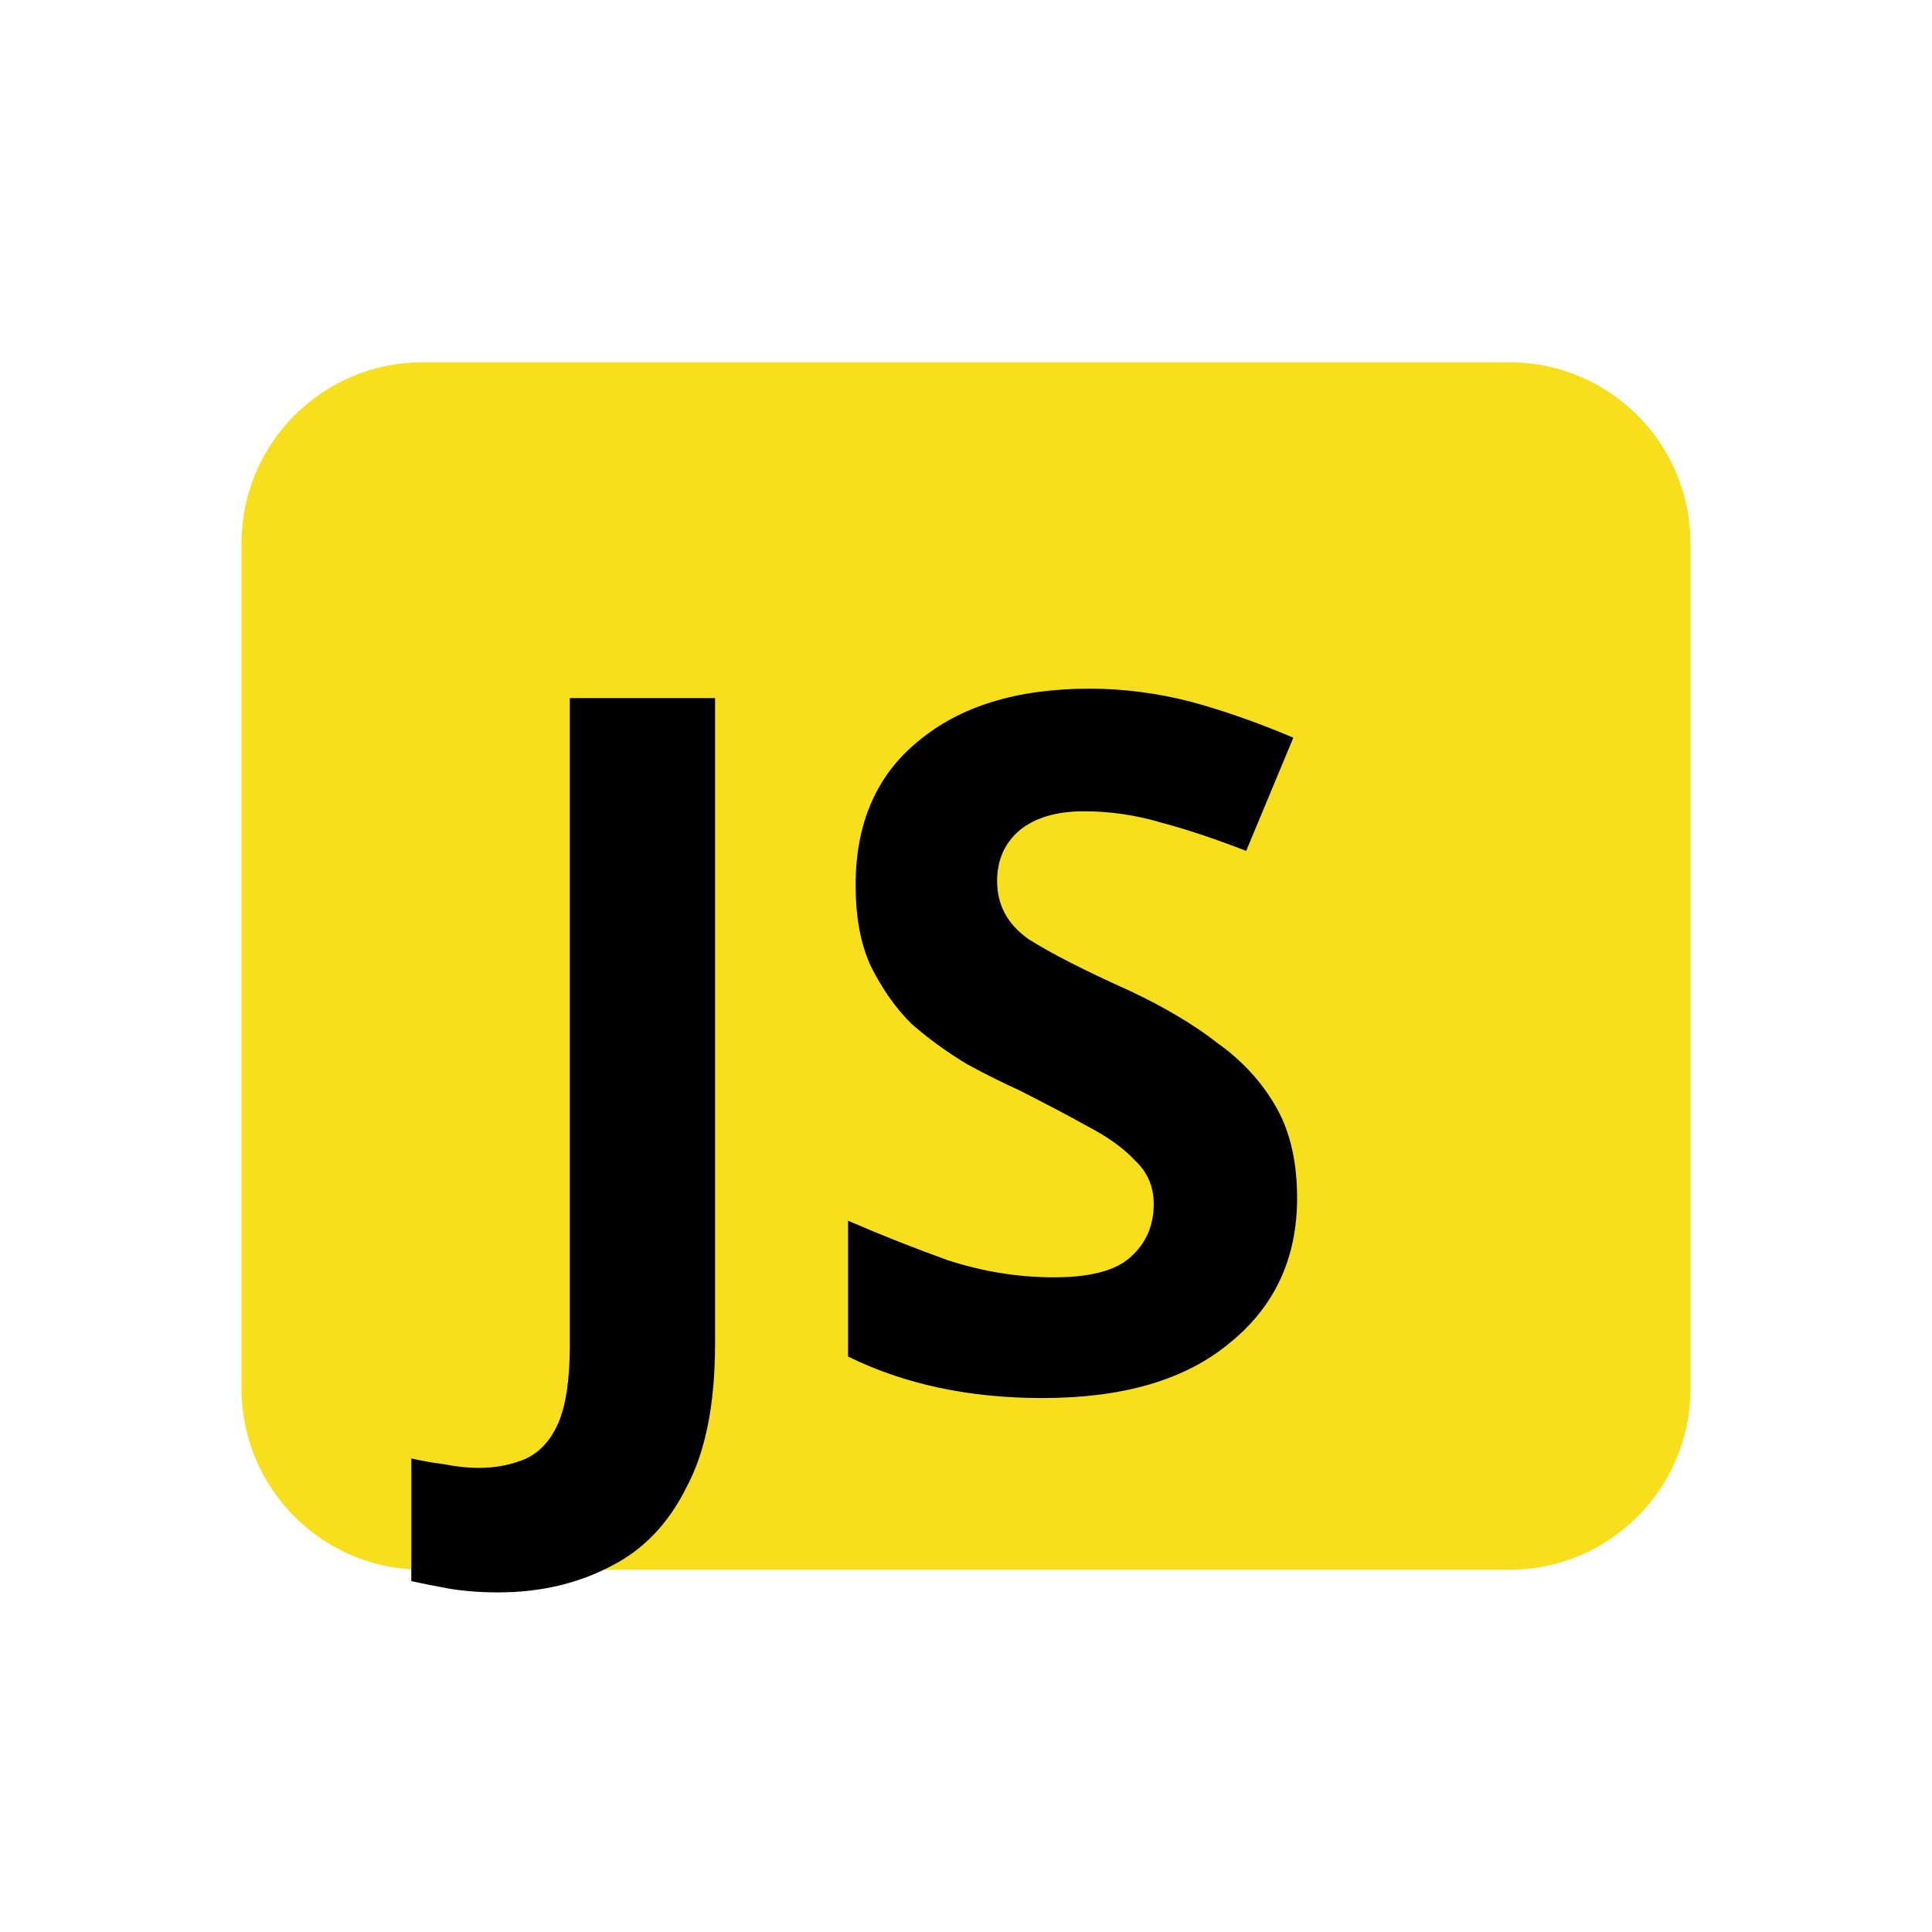
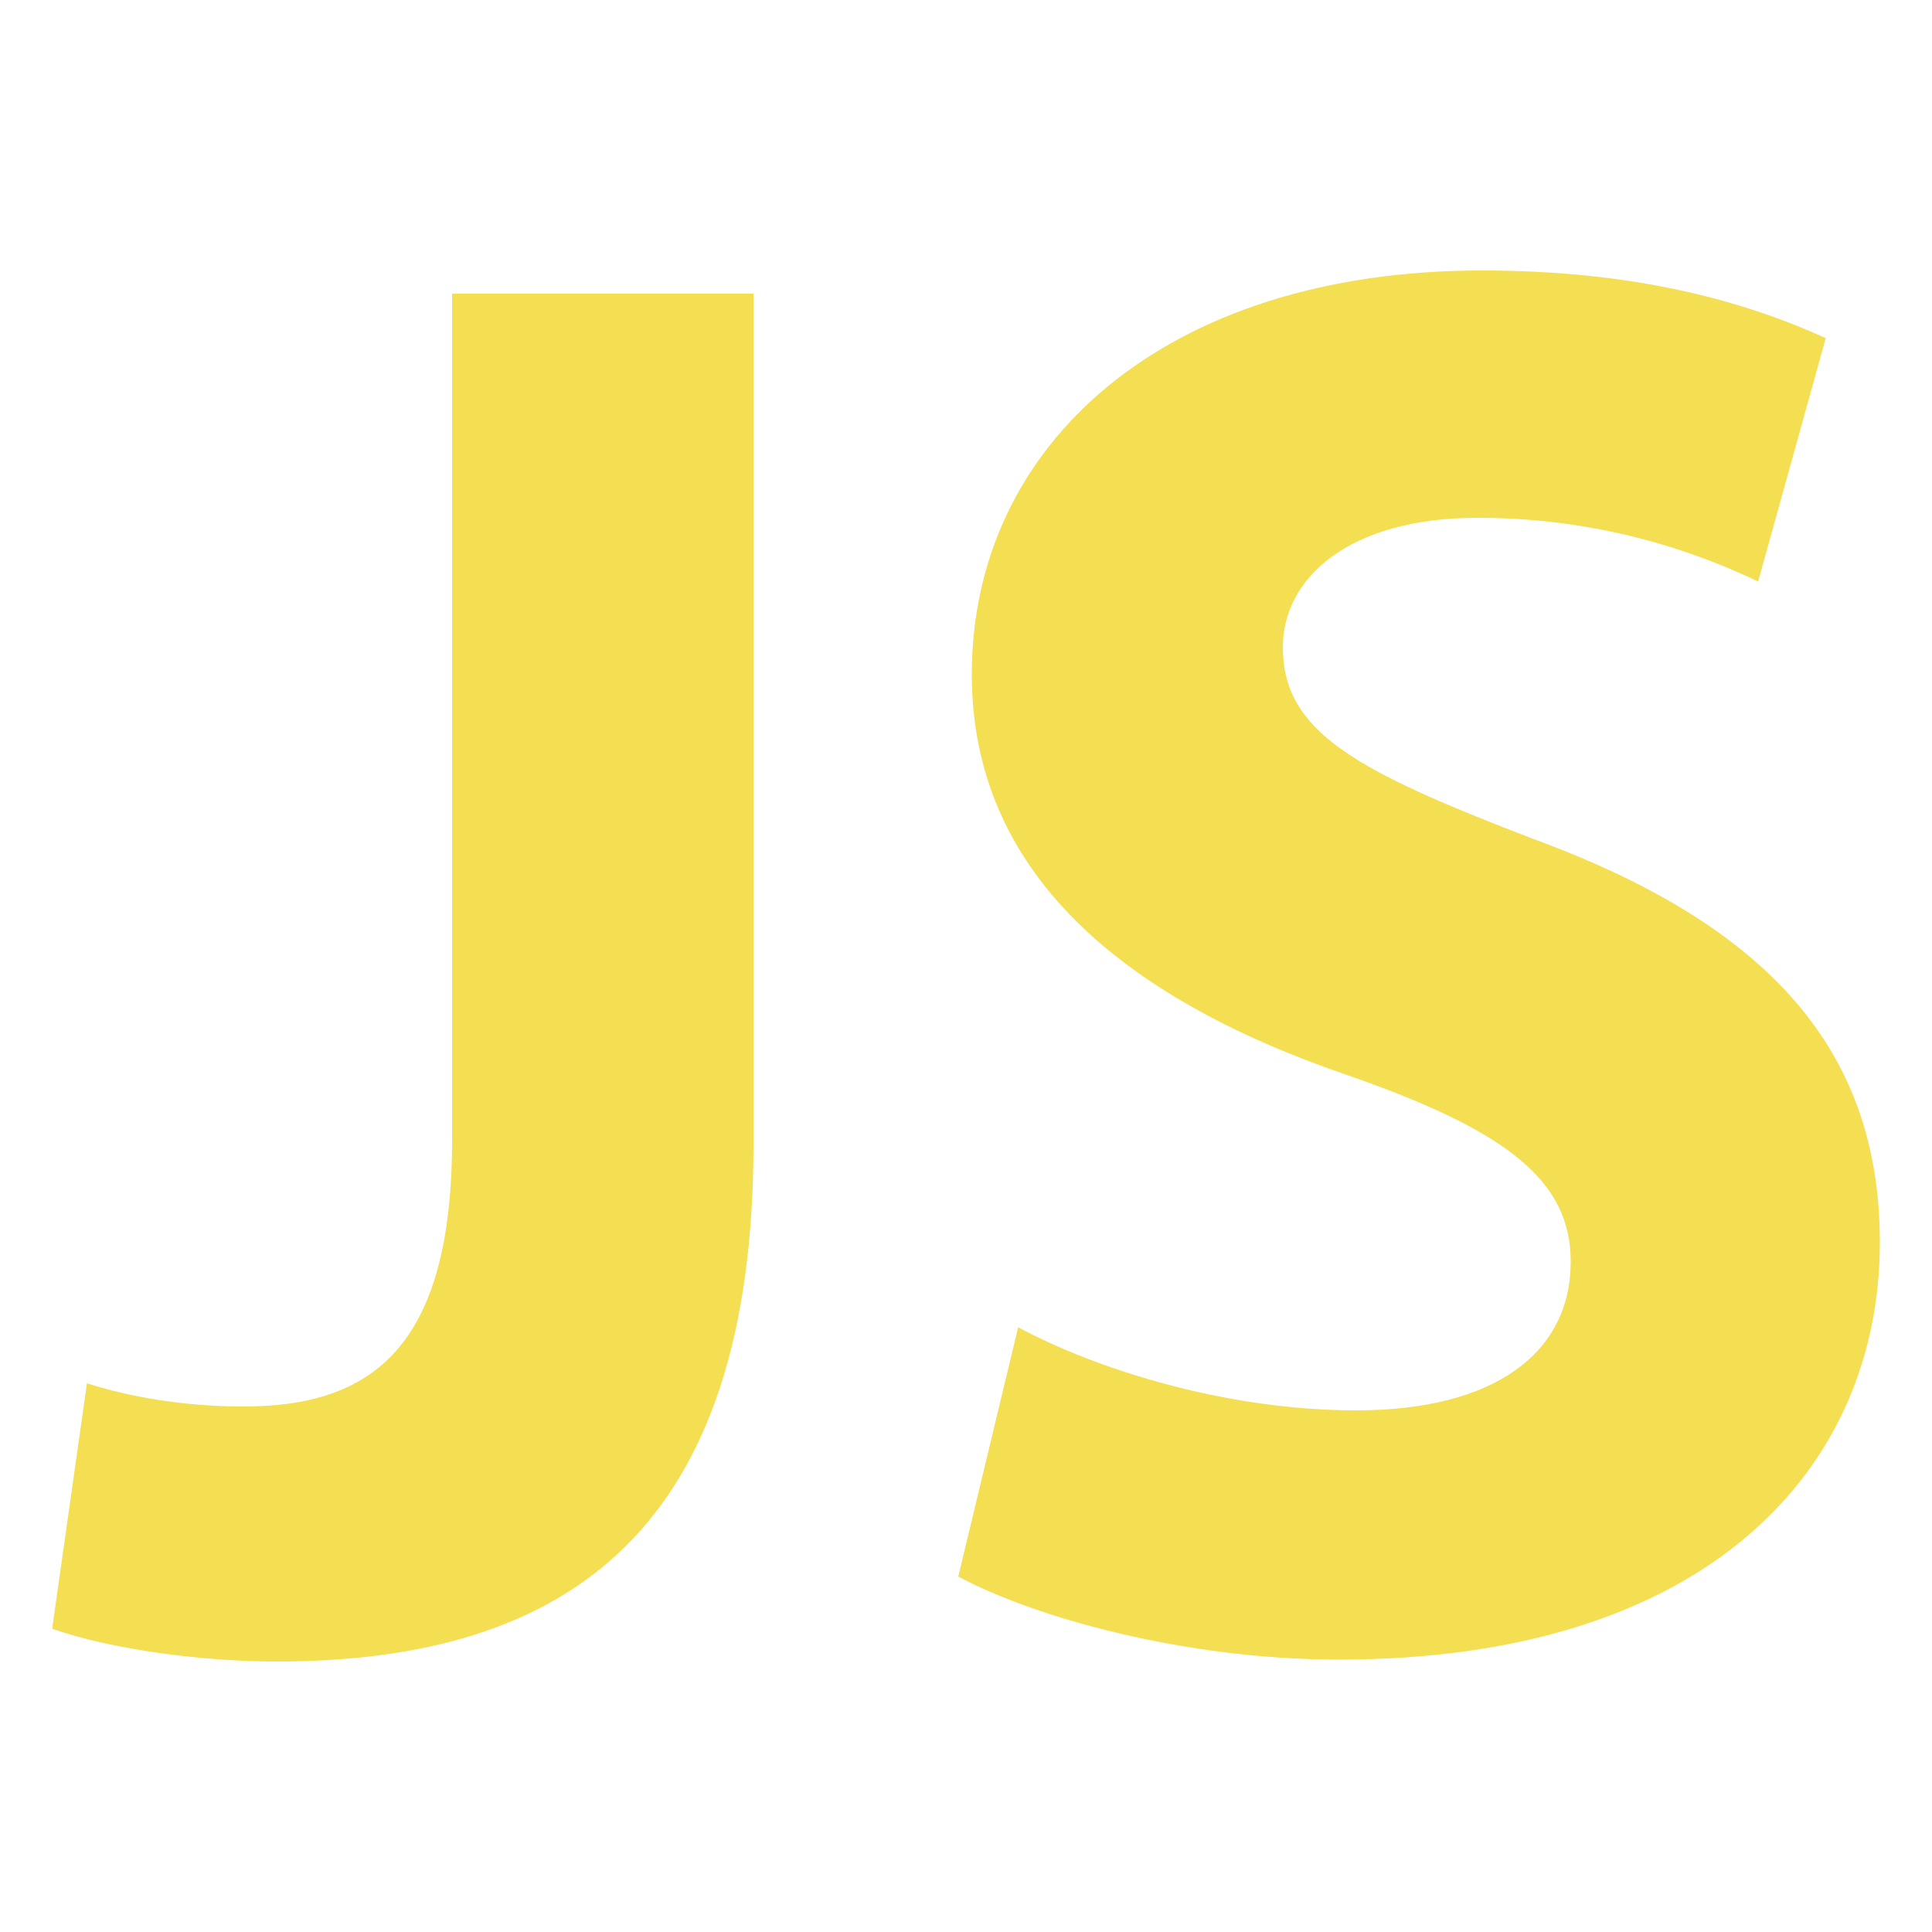
- <svg xmlns="http://www.w3.org/2000/svg" width="16" height="16" viewBox="0 0 16 16" fill="none">
-   <rect x="2" y="3" width="12" height="10" rx="1.5" fill="#F7DF1E" />
-   <text x="4" y="11.5" font-size="8" font-weight="bold" fill="#000" font-family="sans-serif">JS</text>
+ <svg xmlns="http://www.w3.org/2000/svg" class="icon" height="16" width="16.0" viewBox="0 0 1024 1024" version="1.1">
+   <path d="M238.592 155.648H399.36v450.56C399.36 809.984 302.08 880.64 146.432 880.64c-37.888 0-87.04-6.144-118.784-17.408l18.432-130.048c22.528 7.168 51.2 12.288 82.944 12.288 67.584 0 110.592-30.72 110.592-141.312V155.648h-1.024z m301.056 547.84c41.984 22.528 110.592 44.032 179.2 44.032 73.728 0 113.664-30.72 113.664-78.848 0-43.008-33.792-69.632-119.808-99.328-118.784-40.96-197.632-107.52-197.632-211.968C515.072 235.52 617.472 143.36 785.408 143.36c81.92 0 139.264 16.384 182.272 35.84L931.84 308.224c-27.648-13.312-79.872-33.792-148.48-33.792-69.632 0-103.424 32.768-103.424 68.608 0 45.056 38.912 65.536 132.096 101.376 125.952 46.08 184.32 112.64 184.32 214.016 0 119.808-91.136 221.184-286.72 221.184-81.92 0-161.792-22.528-201.728-44.032l31.744-132.096z" fill="#F4DE51" />
</svg>
